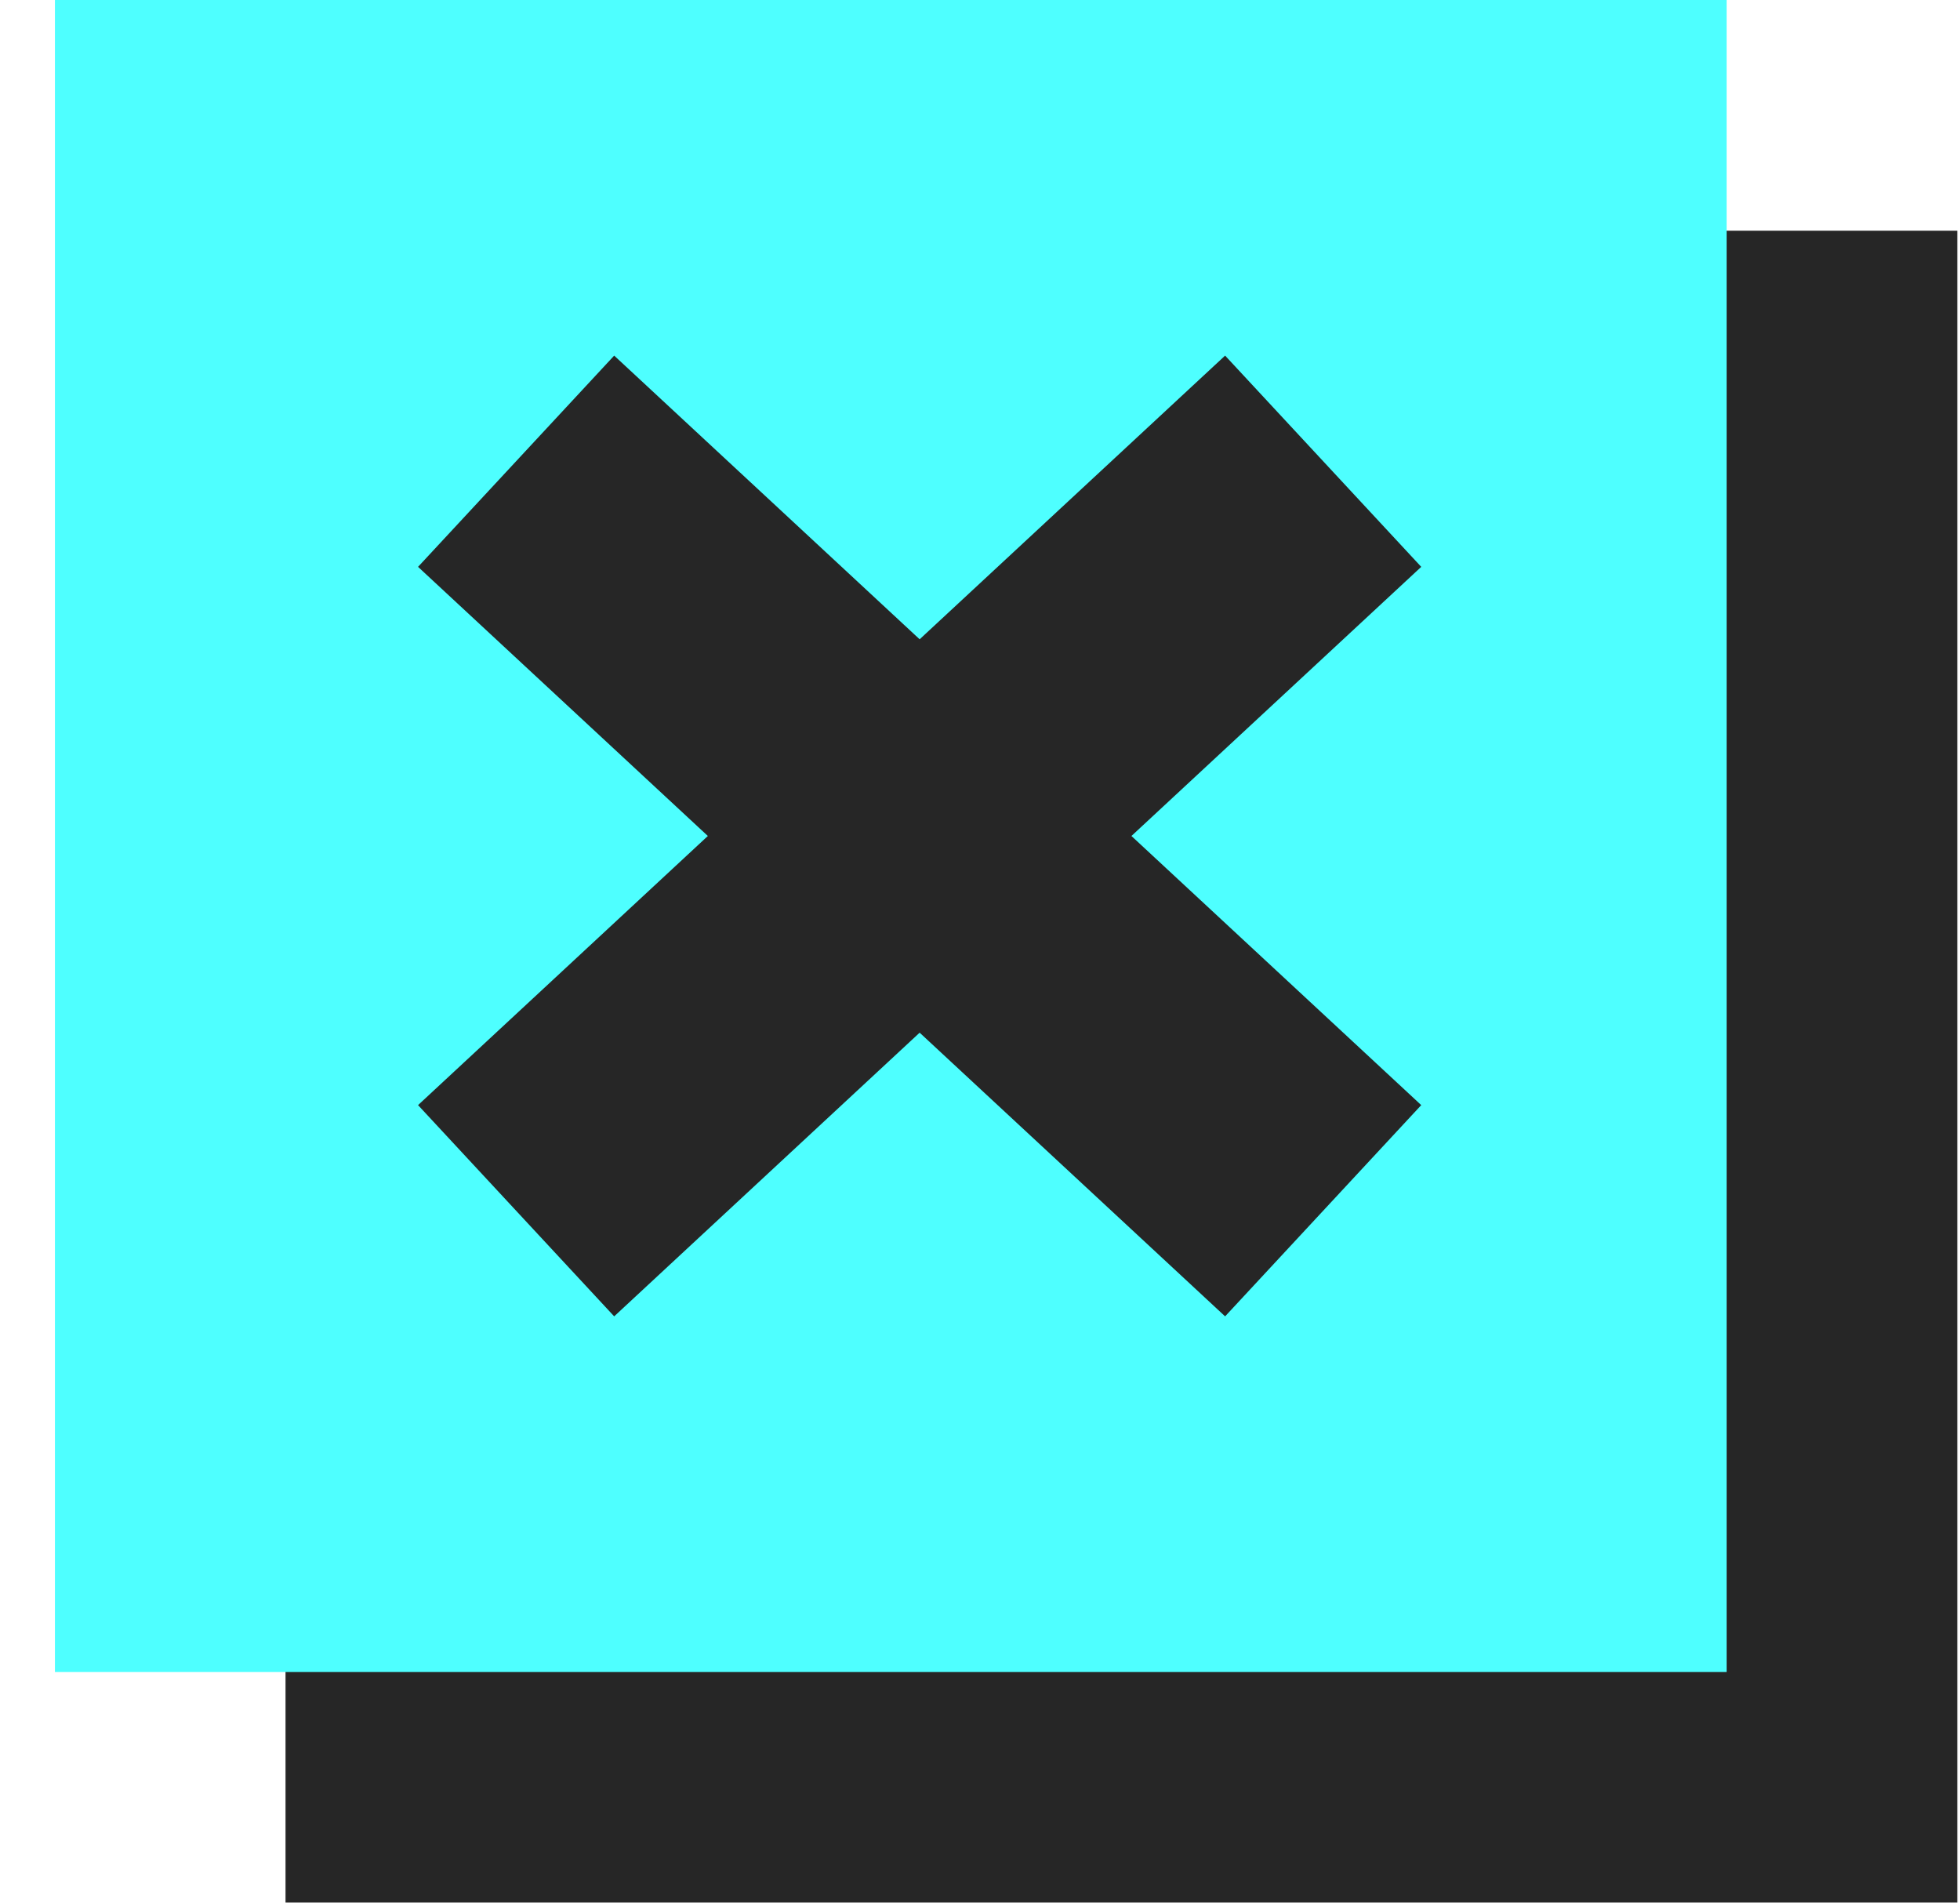
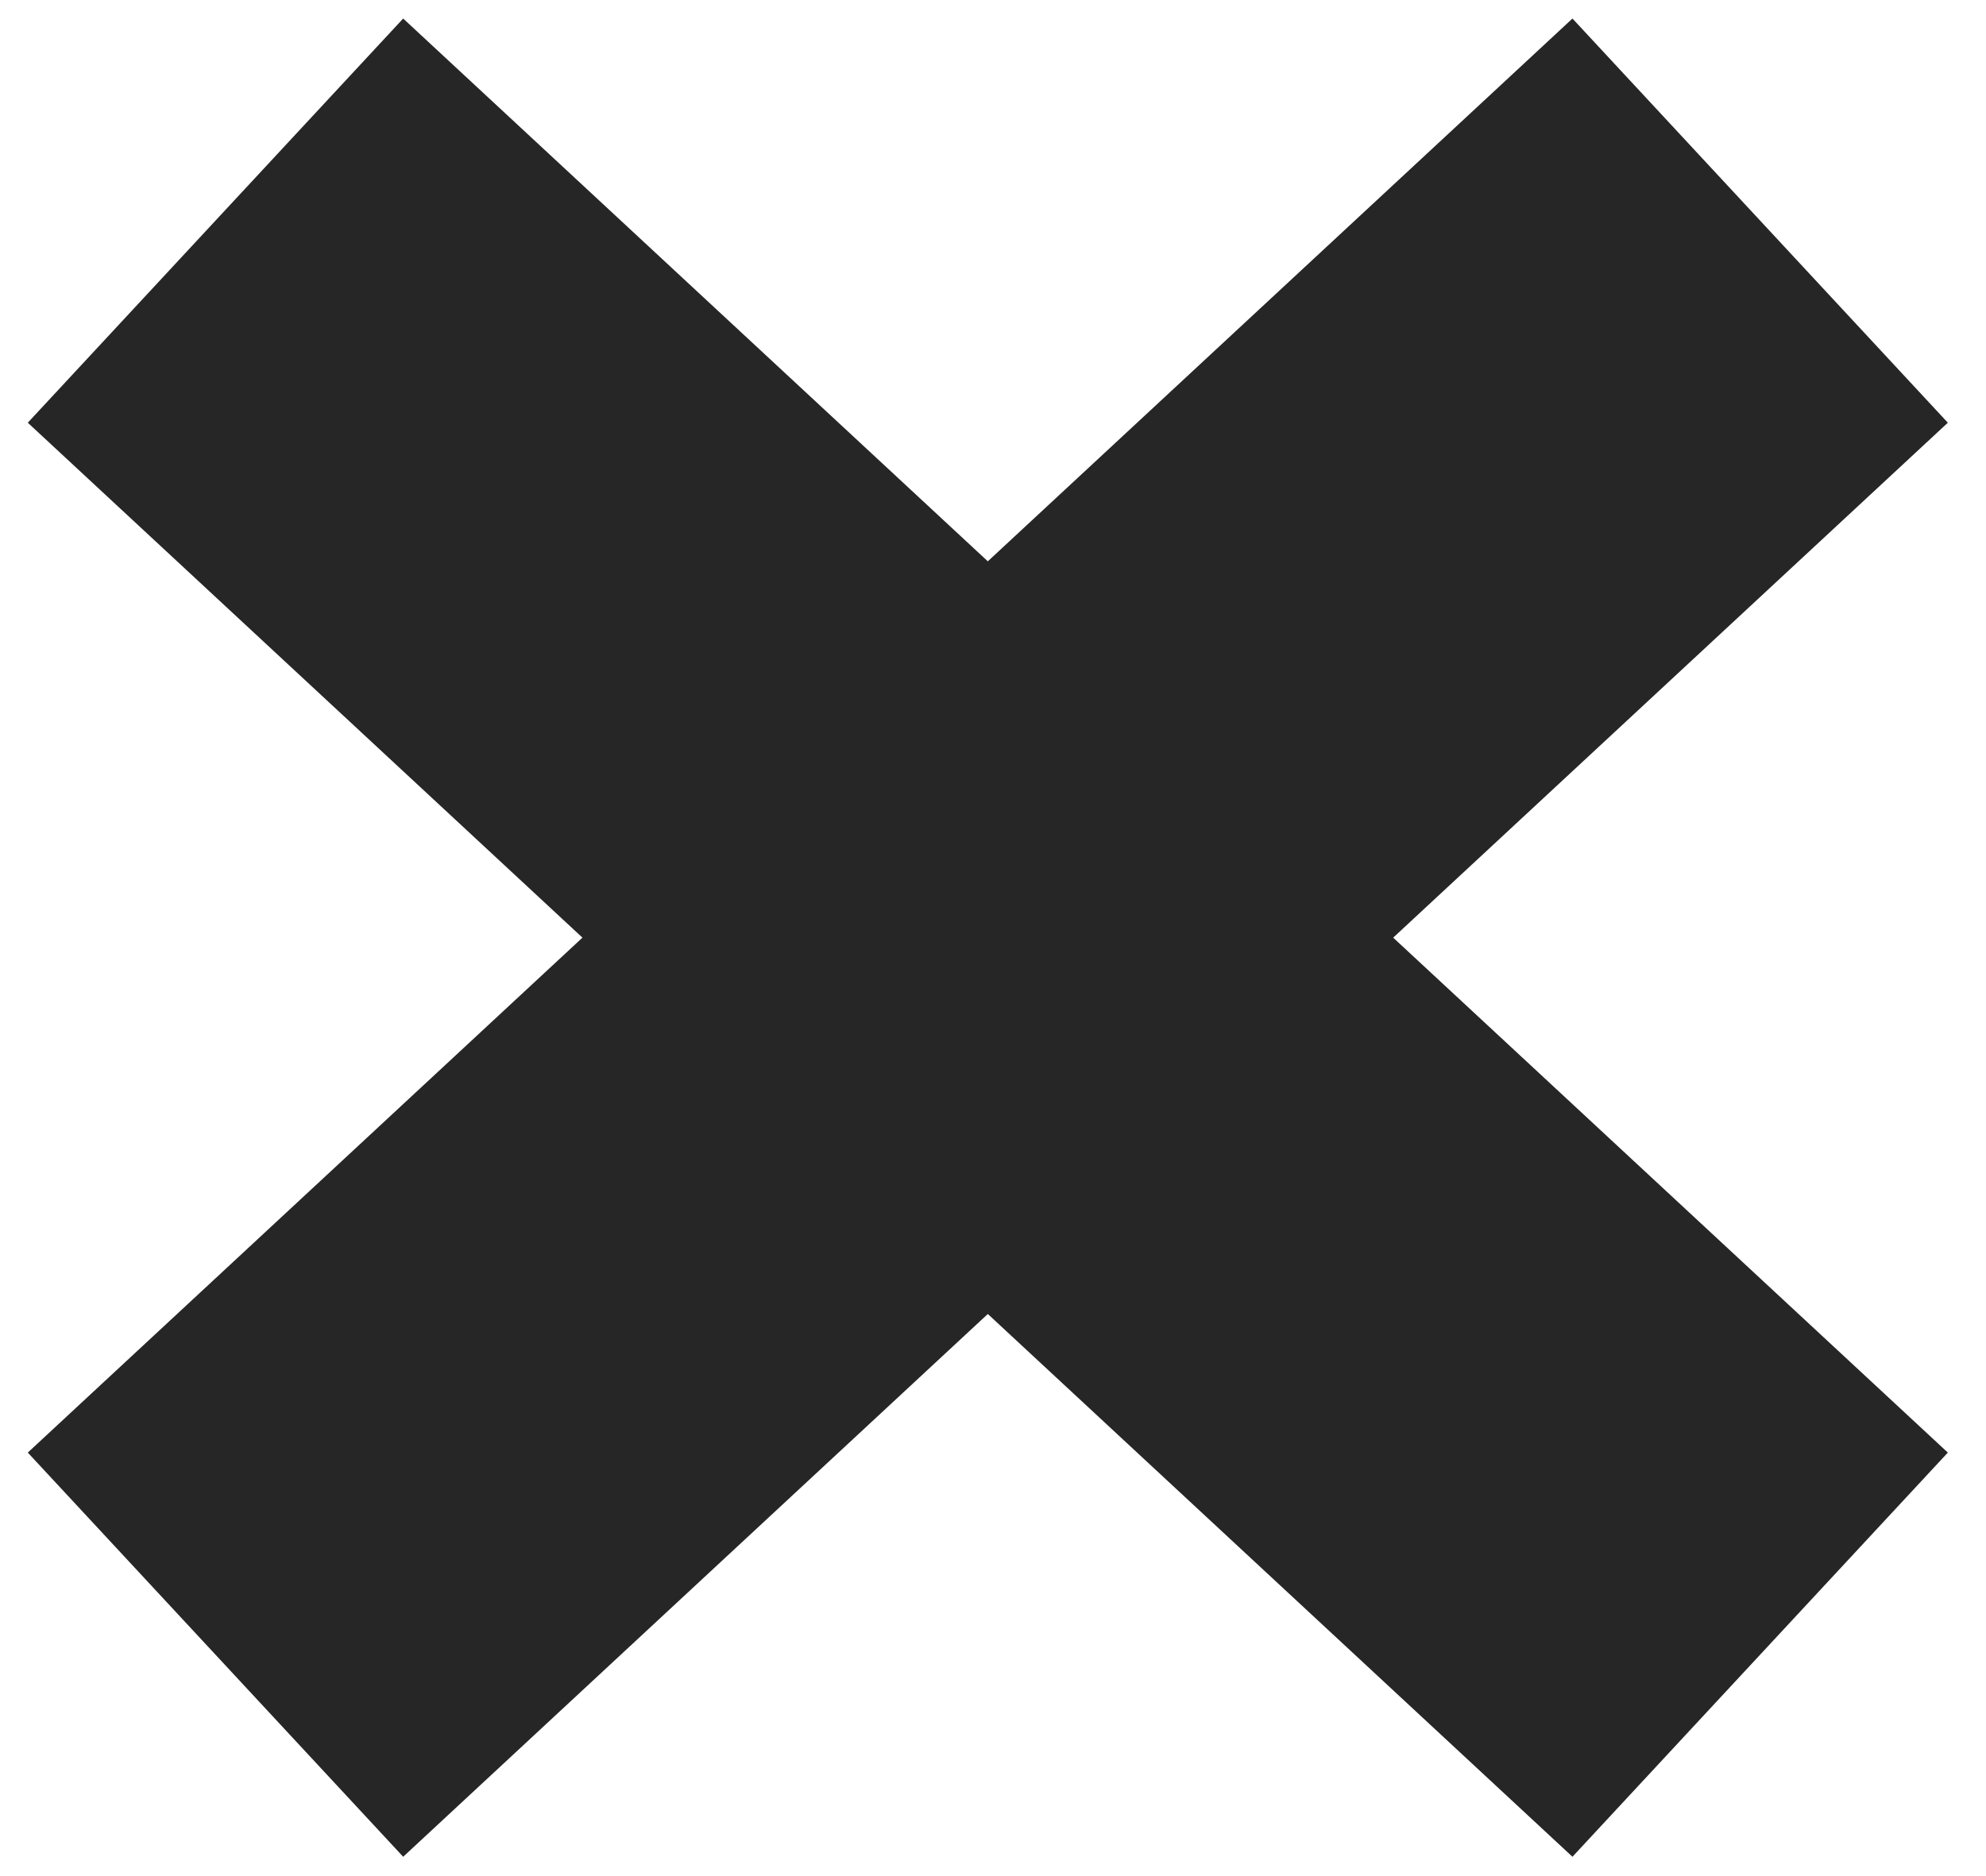
- <svg xmlns="http://www.w3.org/2000/svg" xmlns:xlink="http://www.w3.org/1999/xlink" width="34" height="33">
-   <defs>
-     <path id="b" d="M.953 0h29v29h-29z" />
-     <filter x="-6.9%" y="-6.9%" width="127.6%" height="127.6%" filterUnits="objectBoundingBox" id="a">
-       <feOffset dx="4" dy="4" in="SourceAlpha" result="shadowOffsetOuter1" />
-       <feColorMatrix values="0 0 0 0 0.149 0 0 0 0 0.149 0 0 0 0 0.149 0 0 0 1 0" in="shadowOffsetOuter1" />
-     </filter>
-   </defs>
-   <g fill="none" fill-rule="evenodd">
-     <g>
-       <use fill="#000" filter="url(#a)" xlink:href="#b" />
-       <use fill="#4EFFFF" xlink:href="#b" />
+ <svg xmlns="http://www.w3.org/2000/svg" width="18px" height="17px" viewBox="0 0 18 17" version="1.1">
+   <defs />
+   <g id="Layout" stroke="none" stroke-width="1" fill="none" fill-rule="evenodd" transform="translate(-2456, -984)">
+     <g id="Group-14" transform="translate(2449, 978)" stroke="#262626" stroke-width="5">
+       <g id="Group-16">
+         <g id="Group-17" transform="translate(8, 8)">
+           <path d="M0.953,0 L14.953,13" id="Path-12" />
+           <path d="M14.953,0 L0.953,13" id="Path-12" />
+         </g>
+       </g>
    </g>
-     <path d="M8.953 8l14 13M22.953 8l-14 13" stroke="#262626" stroke-width="5" />
  </g>
</svg>
